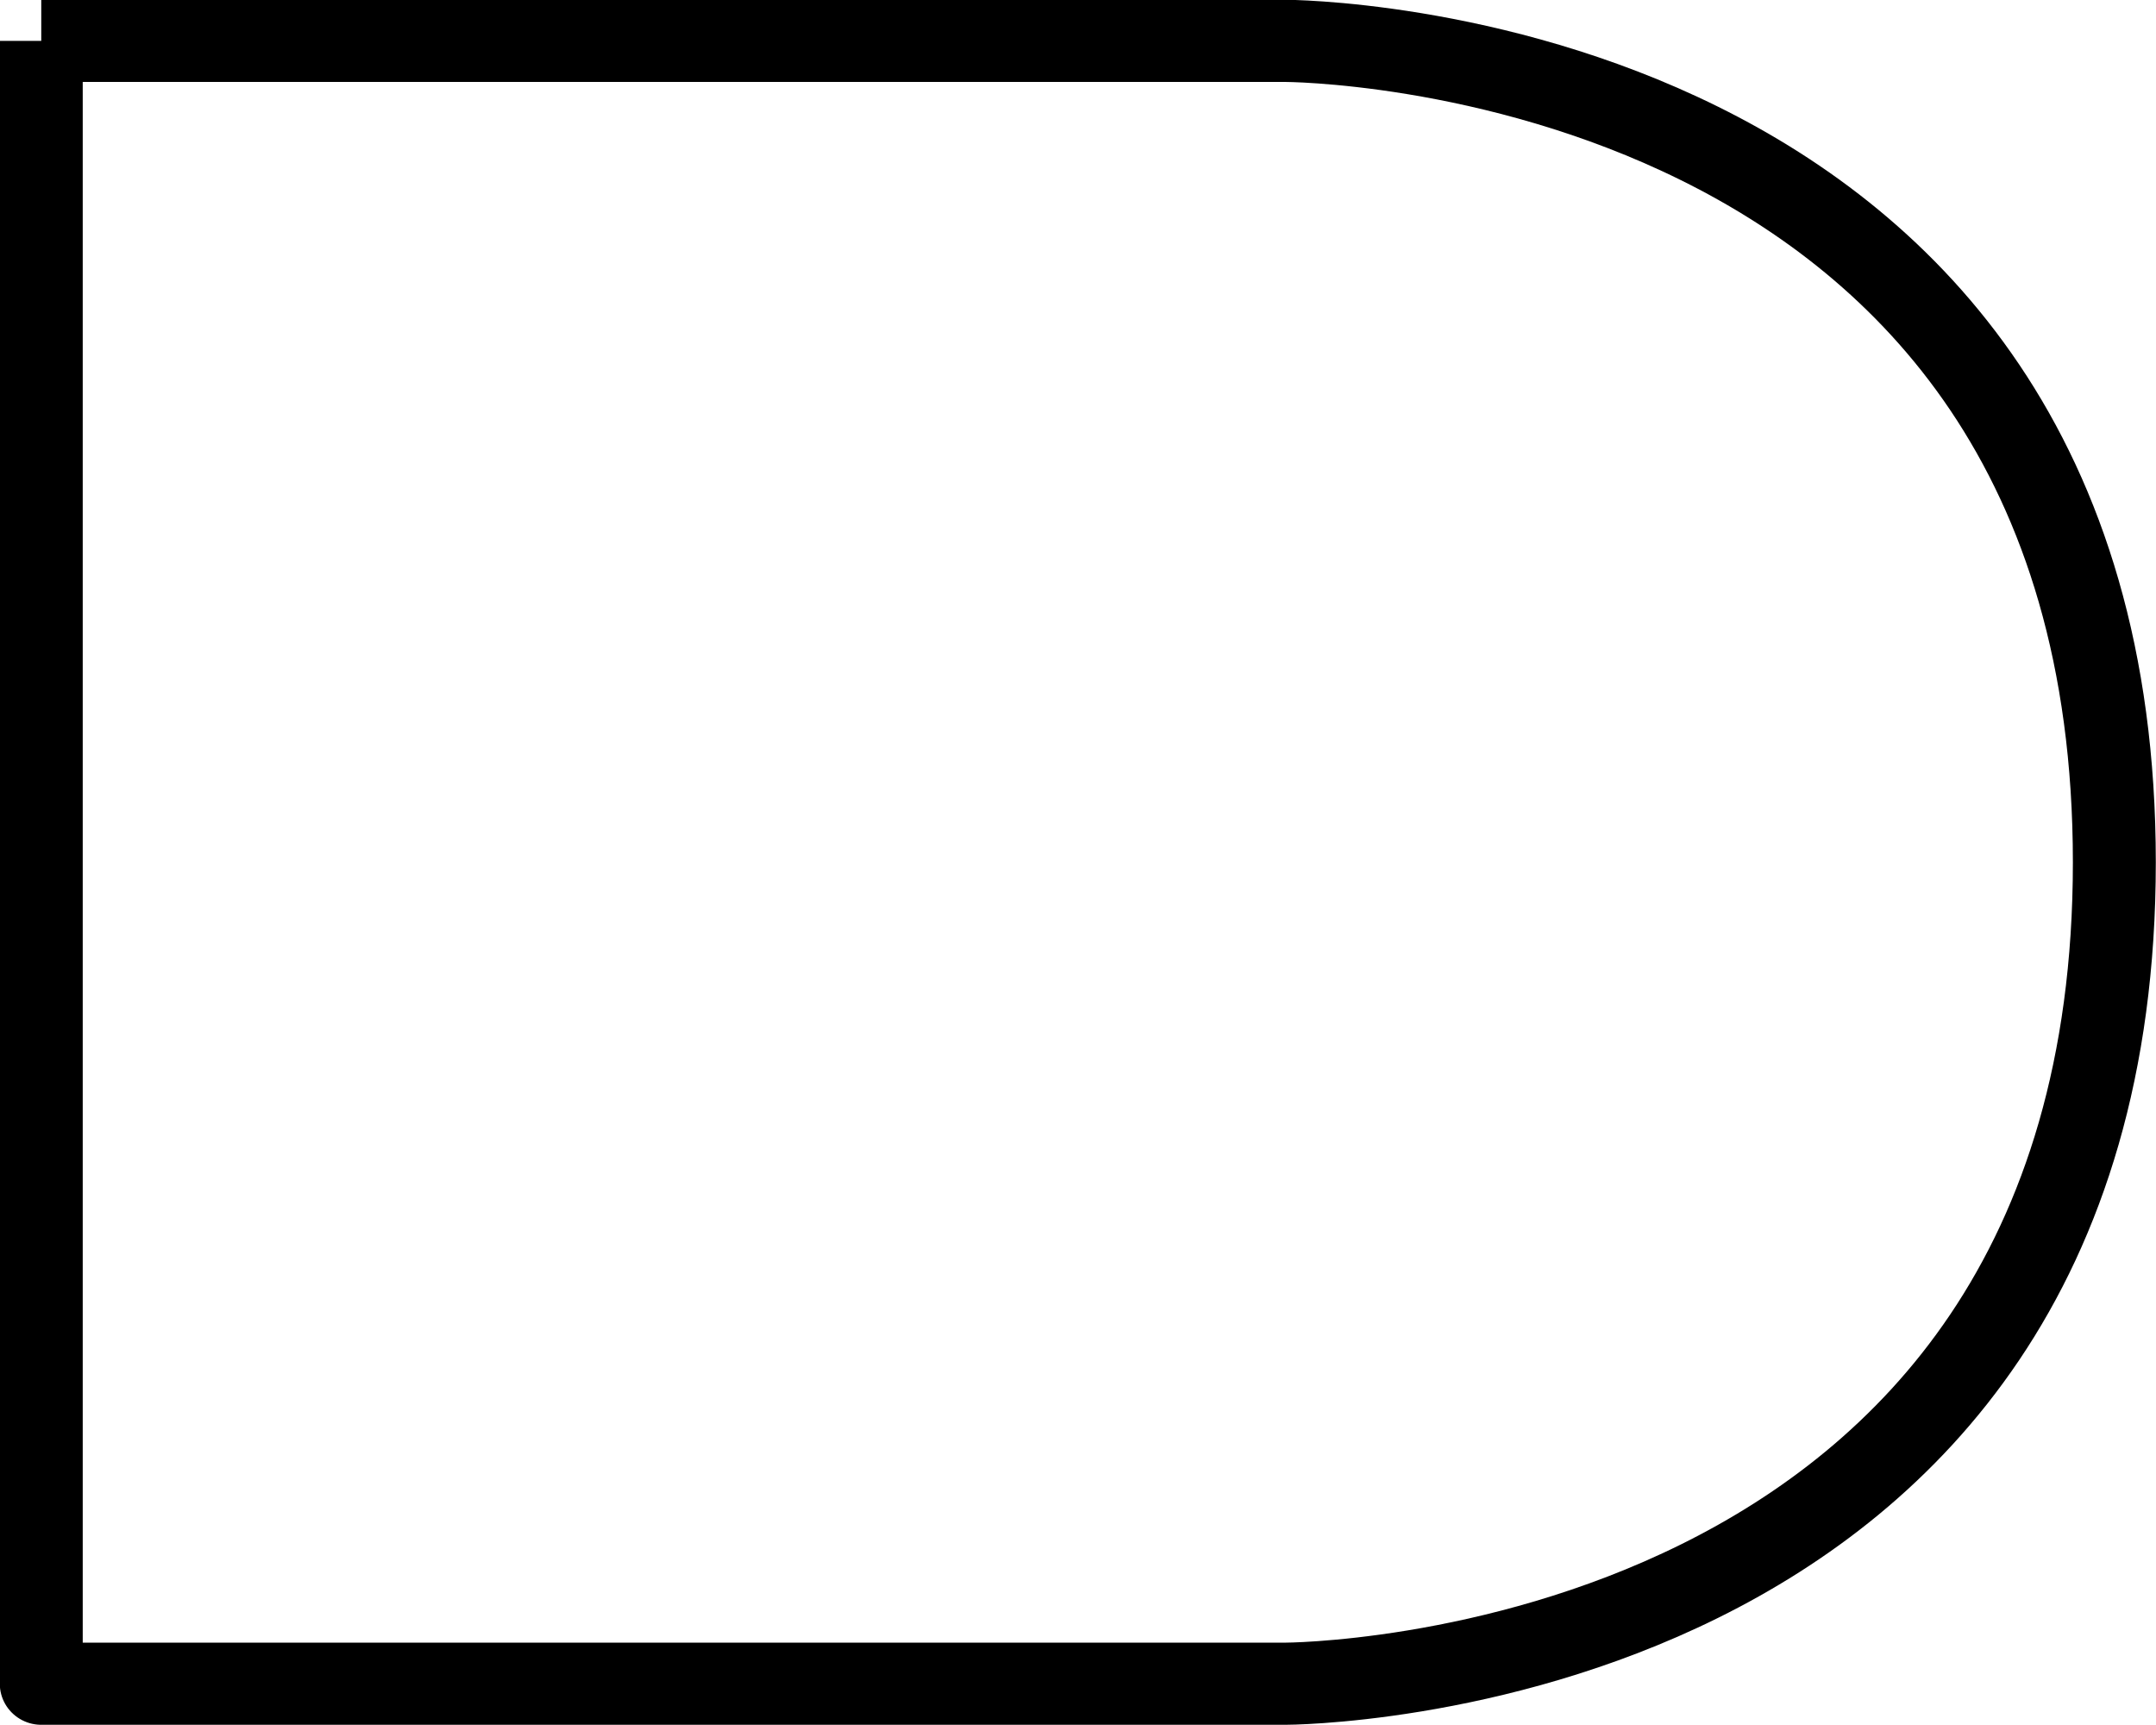
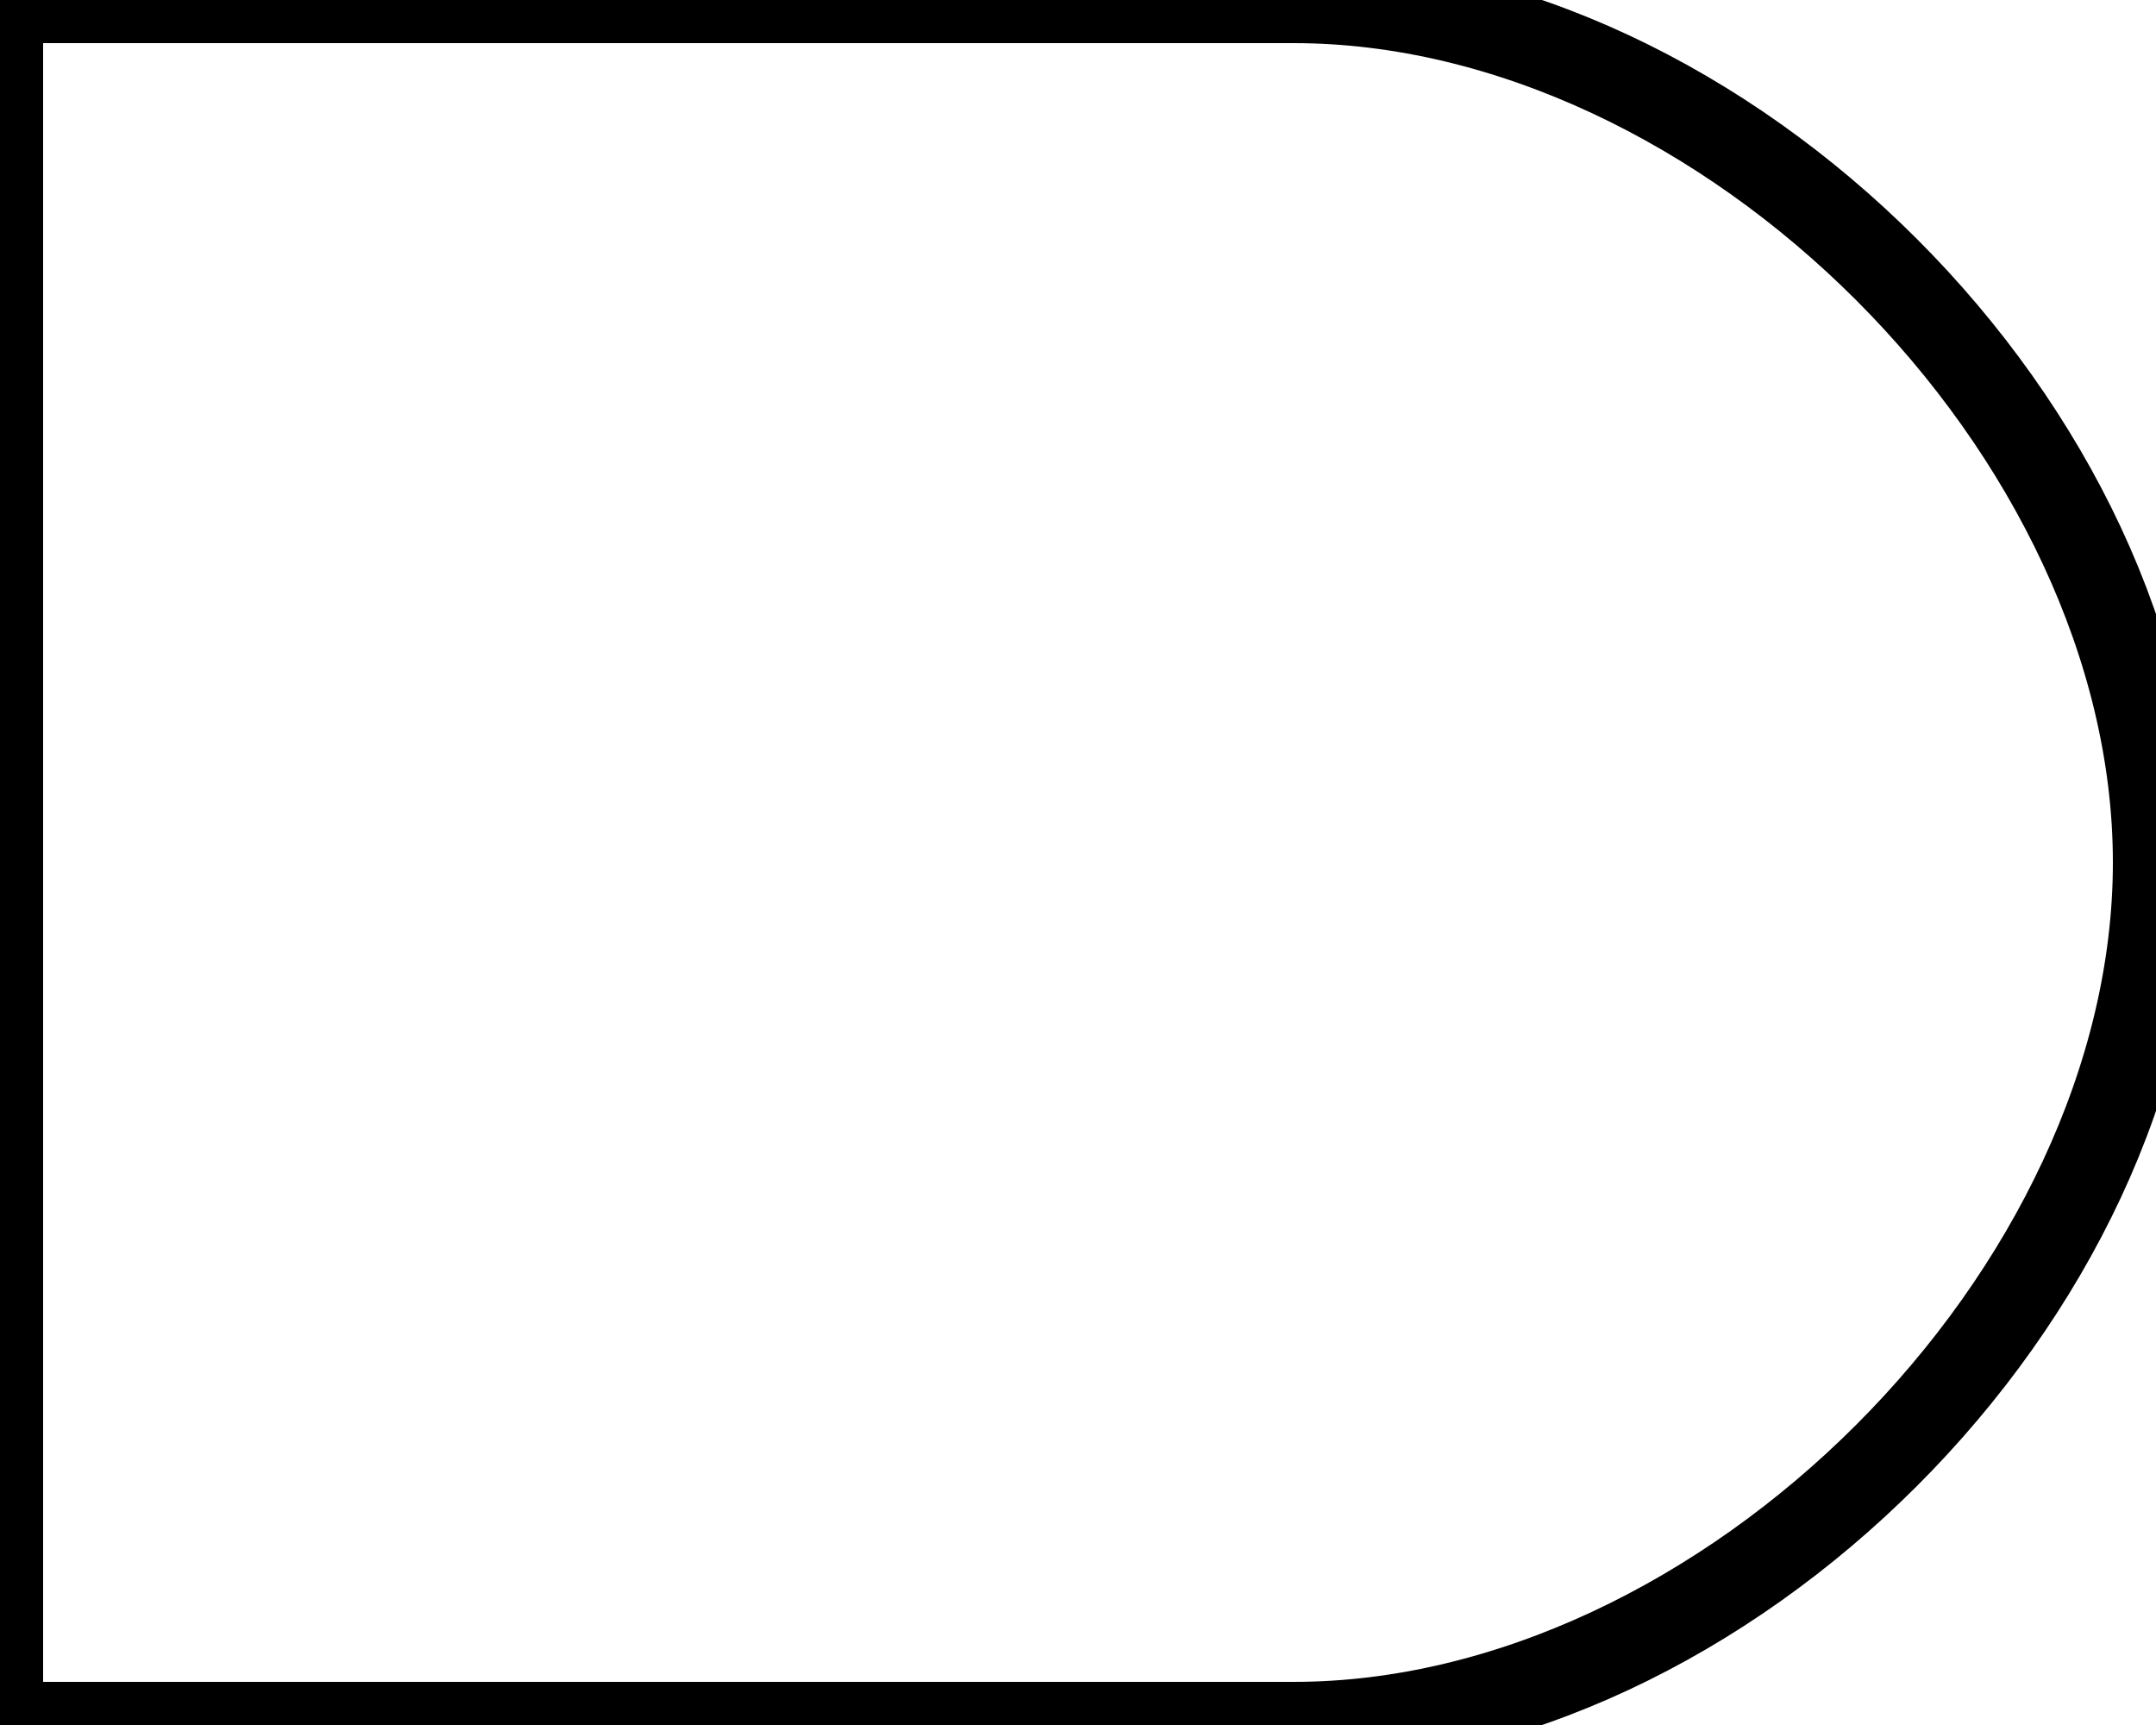
- <svg xmlns="http://www.w3.org/2000/svg" version="1.1" viewBox="0 0 50 40" preserveAspectRatio="xMidYMid" id="svg2" width="100%" height="100%" style="fill-rule:evenodd">
-   <defs id="defs40" />
-   <g visibility="visible" id="Default" style="visibility:visible" transform="translate(0,-29660)">
-     <g style="fill:none;stroke:none" id="g7">
-       <rect x="0" y="0" width="21000" height="29700" id="rect9" />
-     </g>
-   </g>
-   <g style="visibility:visible" id="g14" transform="matrix(0.01923077,0,0,0.01904762,-18.27382,-18.1)">
-     <g id="g18">
-       <g id="g20" style="fill:none;stroke:#000000;stroke-width:100;stroke-linejoin:round">
-         <path id="path22" d="m 1000,1000 c 1500,0 1500,0 1500,0 0,0 1000,0 1000,1000 0,1000 -1000,1000 -1000,1000 l -1500,0 0,-2000" style="fill:none" />
-       </g>
-       <g id="g24" />
-     </g>
+ <svg xmlns="http://www.w3.org/2000/svg" width="50" height="40" id="svg3059" version="1.1">
+   <defs id="defs3061" />
+   <g id="layer1" transform="translate(0,-1012.362)">
+     <path style="fill:none;stroke:#000000;stroke-width:2;stroke-linecap:butt;stroke-linejoin:miter;stroke-opacity:1;stroke-miterlimit:4;stroke-dasharray:none" d="M 0,0 C 30,0 30,0 30,0 40,0 50,10 50,20 50,30 40,40 30,40 L 0,40 z" id="path3069" transform="translate(0,1012.362)" />
  </g>
</svg>
